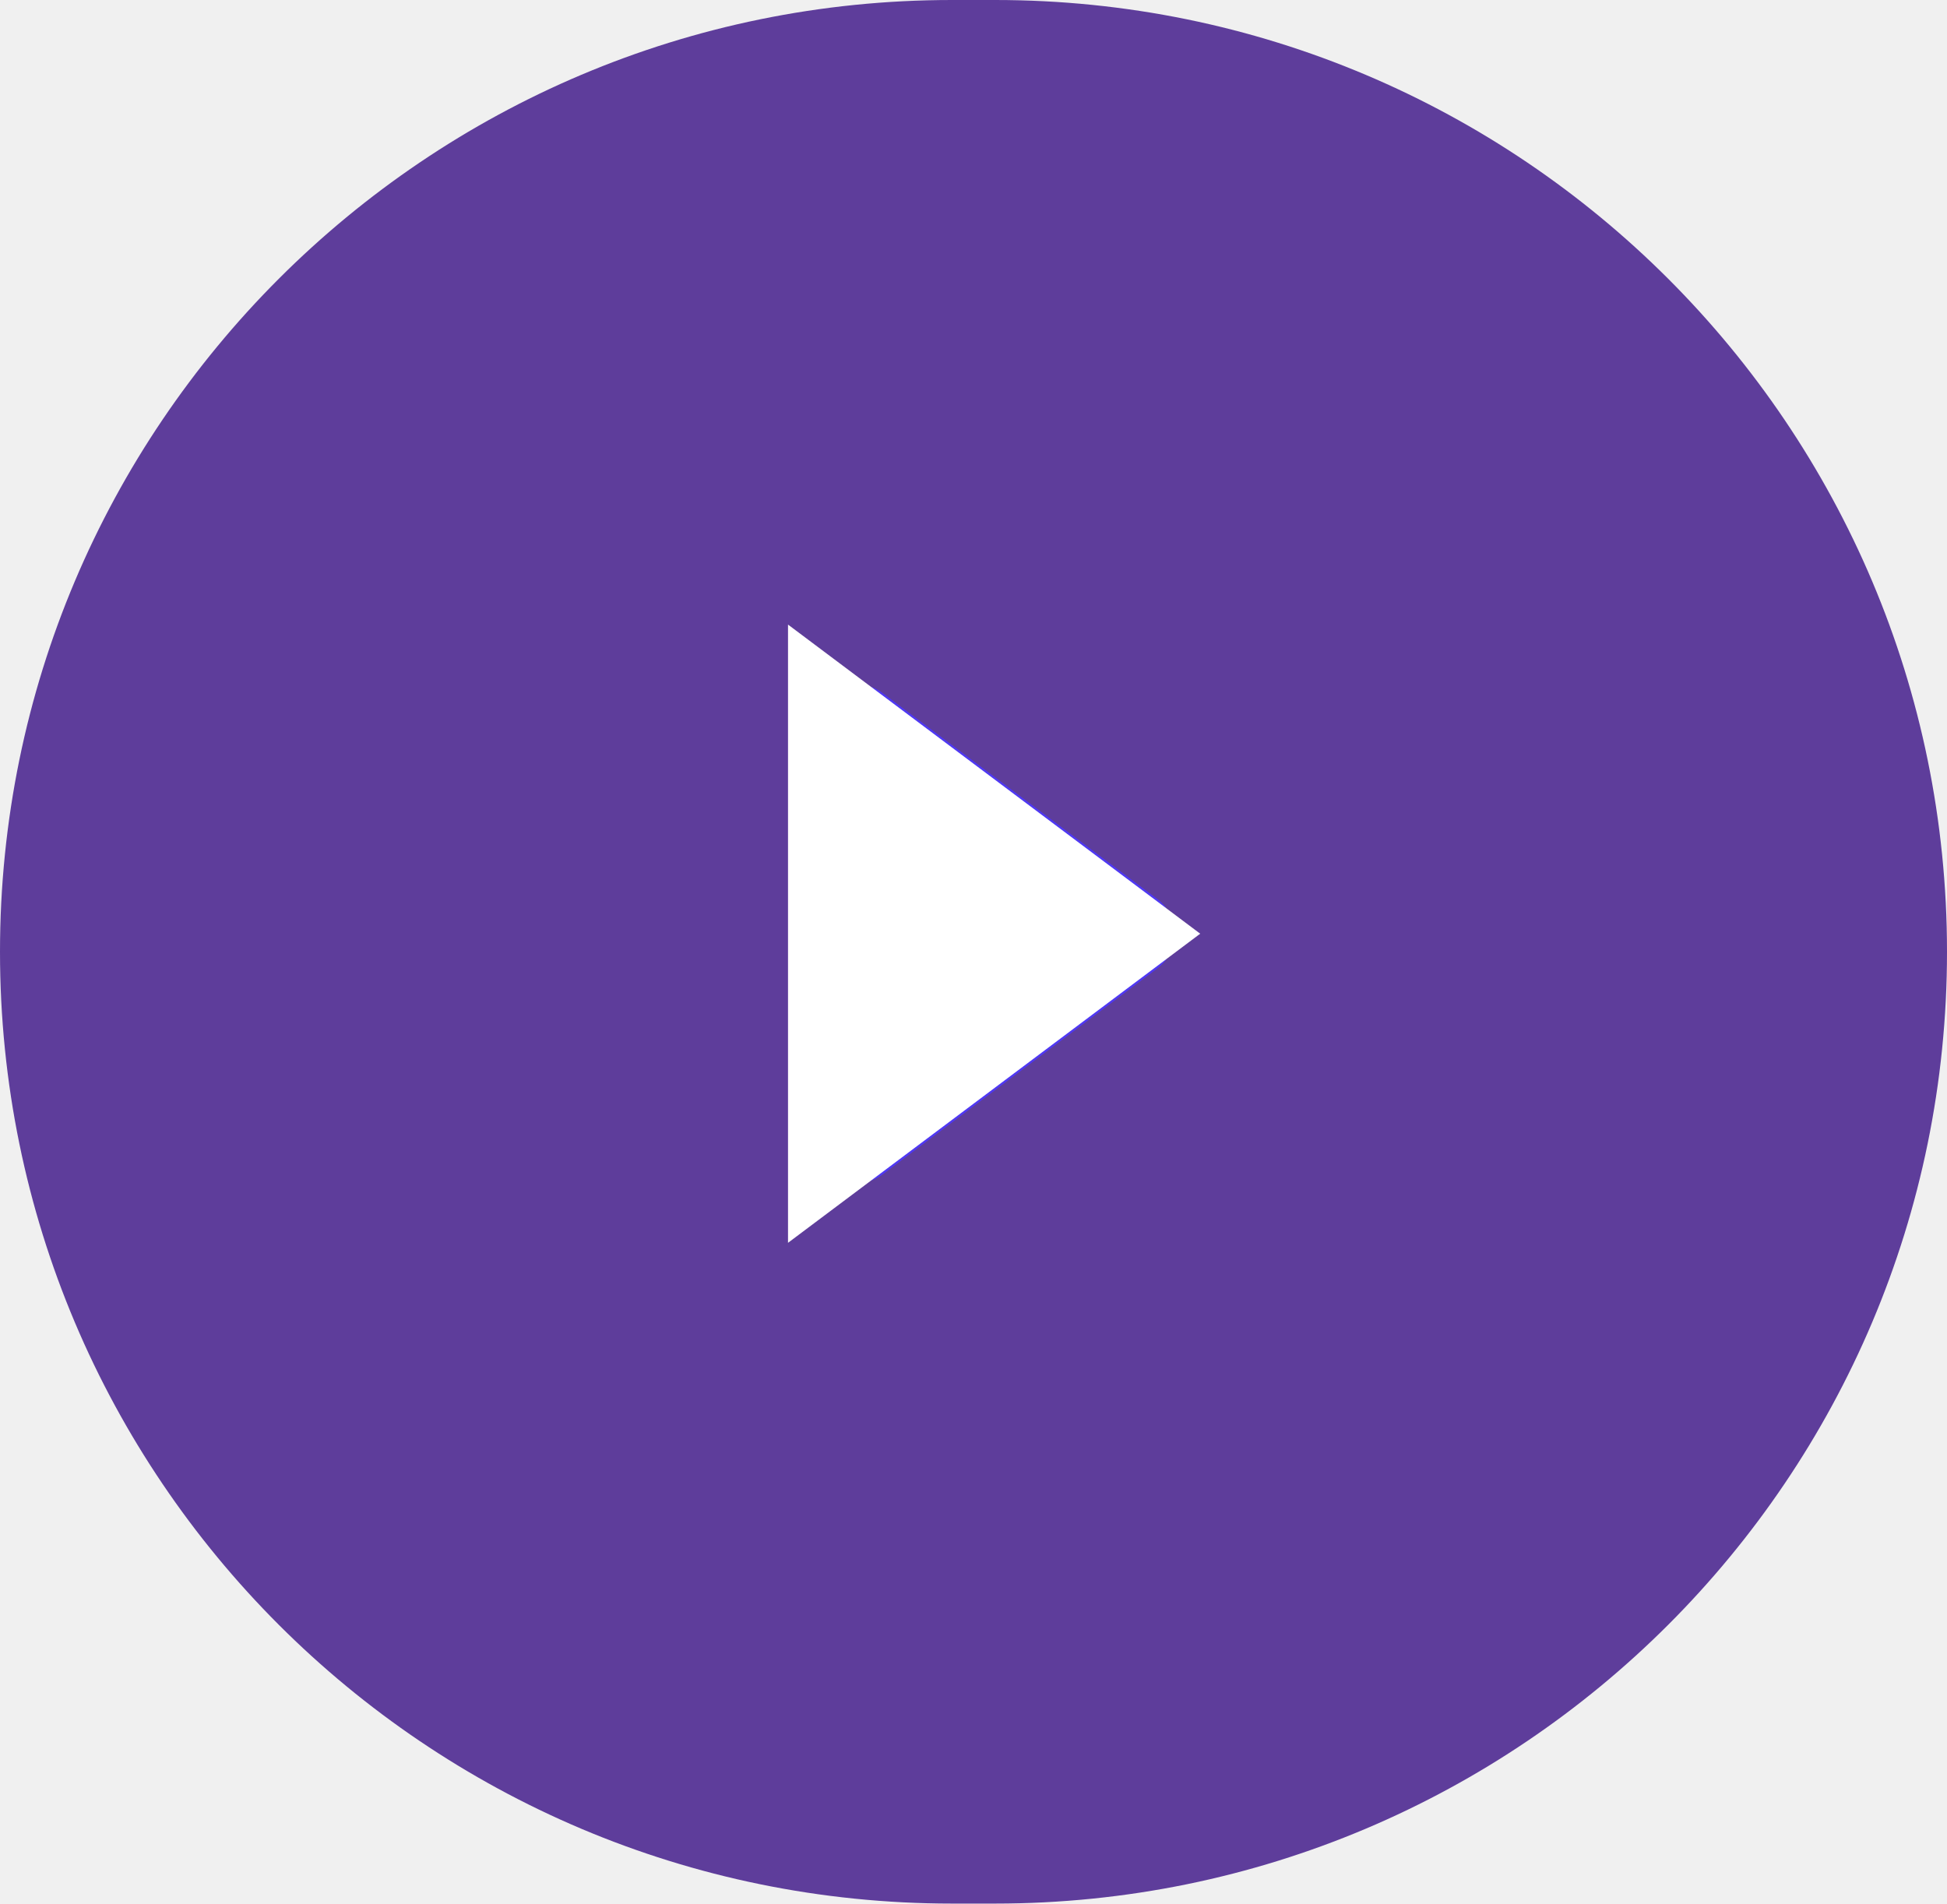
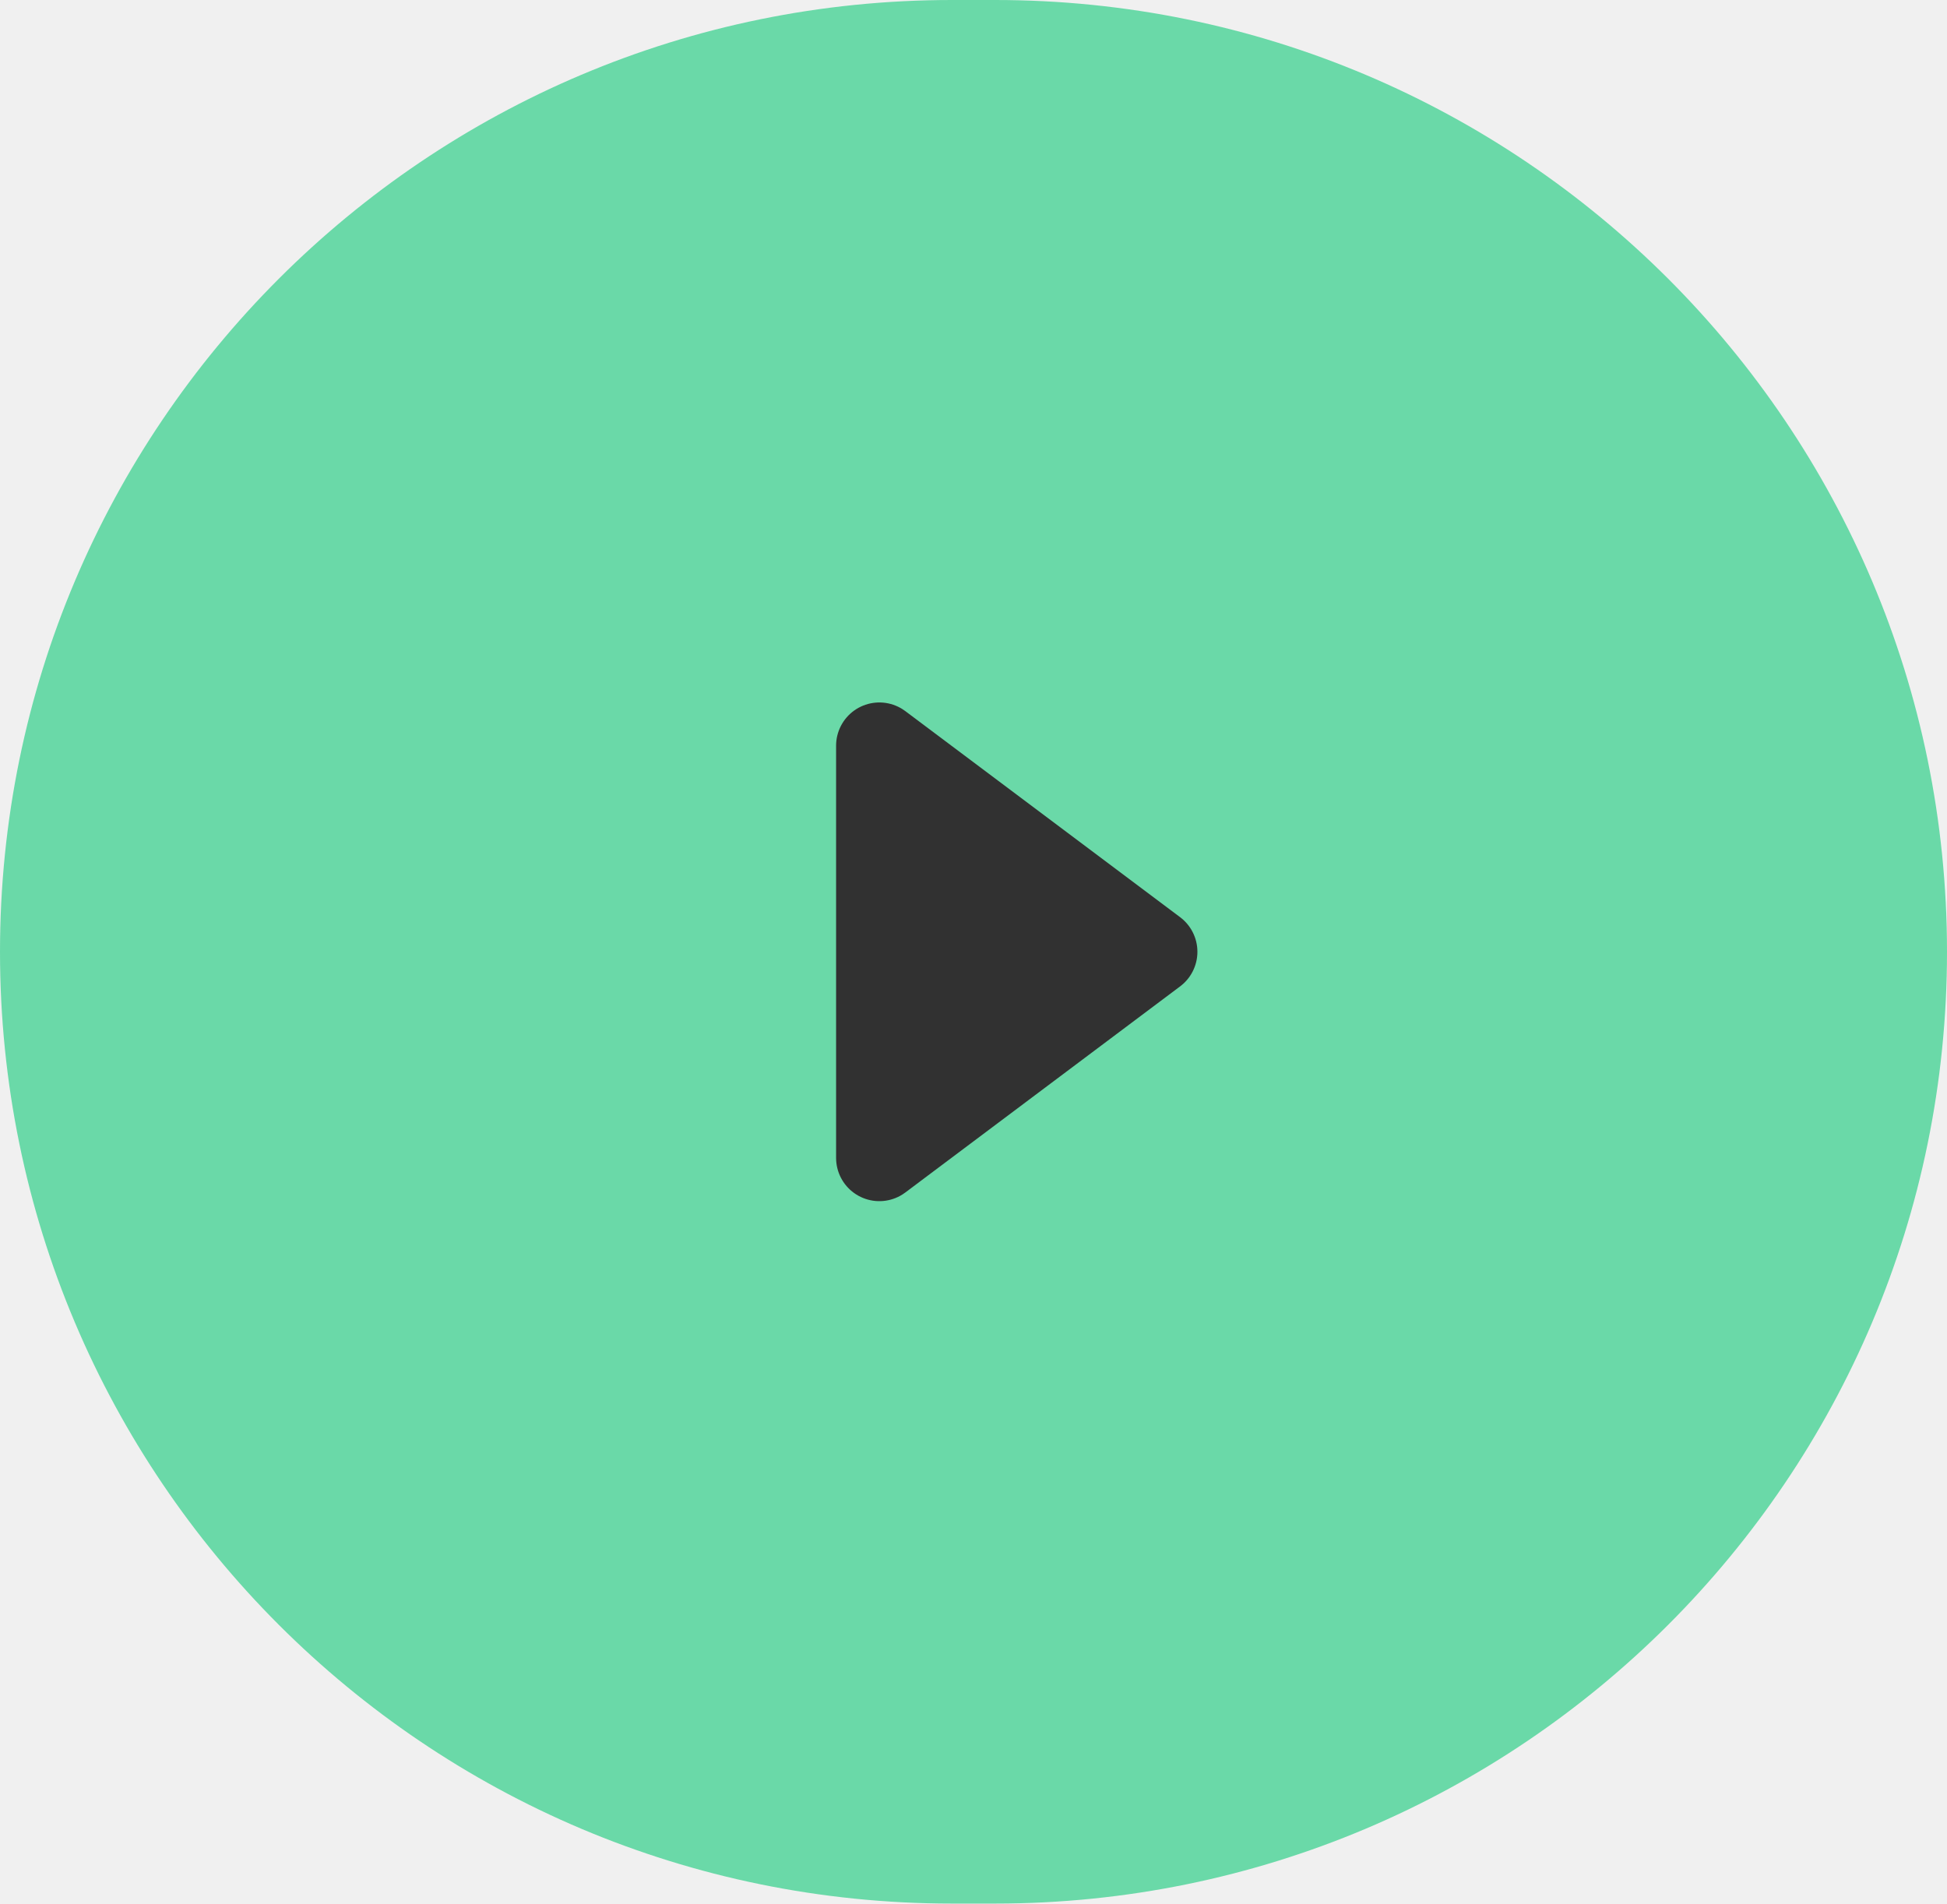
<svg xmlns="http://www.w3.org/2000/svg" width="45" height="44" viewBox="0 0 45 44">
-   <g id="button3" transform="translate(-0.263 -0.164)">
-     <rect id="button1" width="45" height="44" rx="22" transform="translate(0.263 0.164)" fill="#5e3d9b" />
-     <g id="arrow-right" transform="translate(20.064 16.983)">
-       <path id="Path" d="M0,0,6.351,4.763,0,9.527Z" fill="#fff" stroke="#4f38f3" stroke-linecap="round" stroke-linejoin="round" stroke-miterlimit="10" stroke-width="2" />
+   <g id="Grupo_3642" data-name="Grupo 3642" transform="translate(-84.046 -59)">
+     <g id="button3" transform="translate(83.581 59)">
+       <rect id="button1" width="45" height="44" rx="22" transform="translate(0.465 0)" fill="#6ad9a8" />
    </g>
-     <g id="arrow-right-2" data-name="arrow-right" transform="translate(18.476 14.601)">
-       <path id="Path-2" data-name="Path" d="M0,0,9.527,7.145,0,14.29Z" fill="#fff" />
-     </g>
+     <path id="Path" d="M0,0,6.351,4.763,0,9.527Z" transform="translate(104.37 76.237)" fill="#313131" stroke="#313131" stroke-linejoin="round" stroke-miterlimit="10" stroke-width="2" />
  </g>
</svg>
